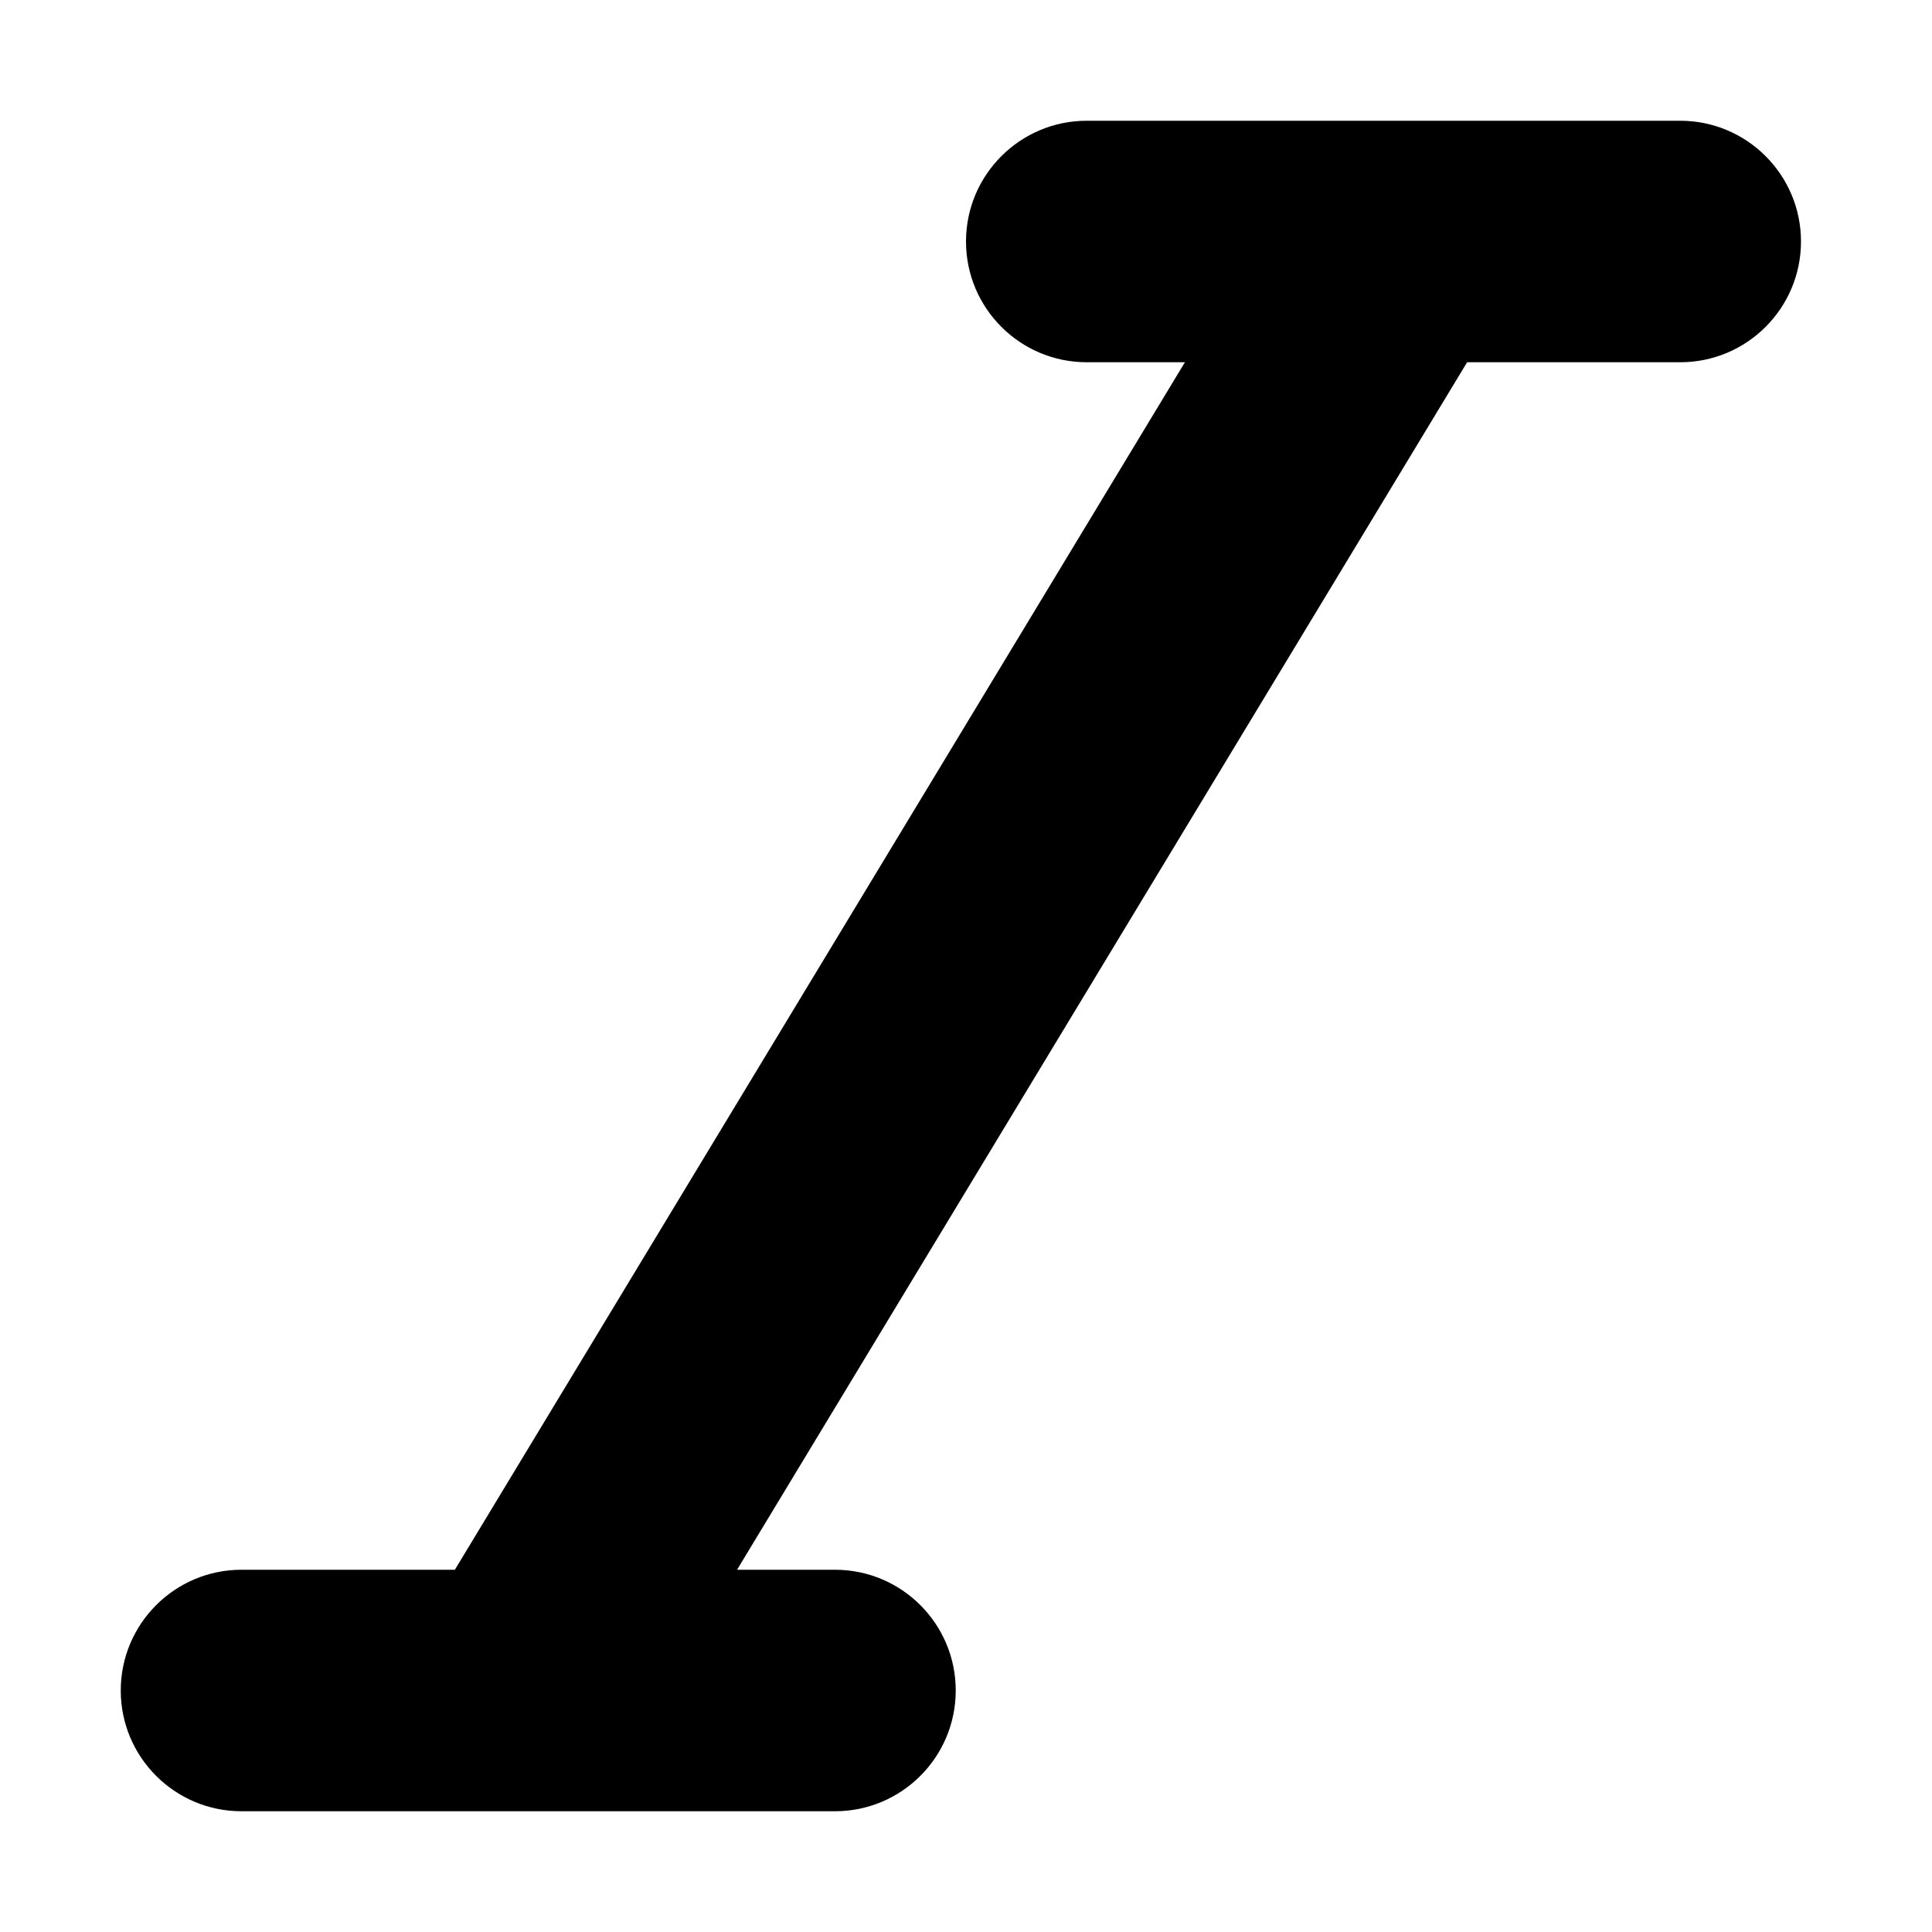
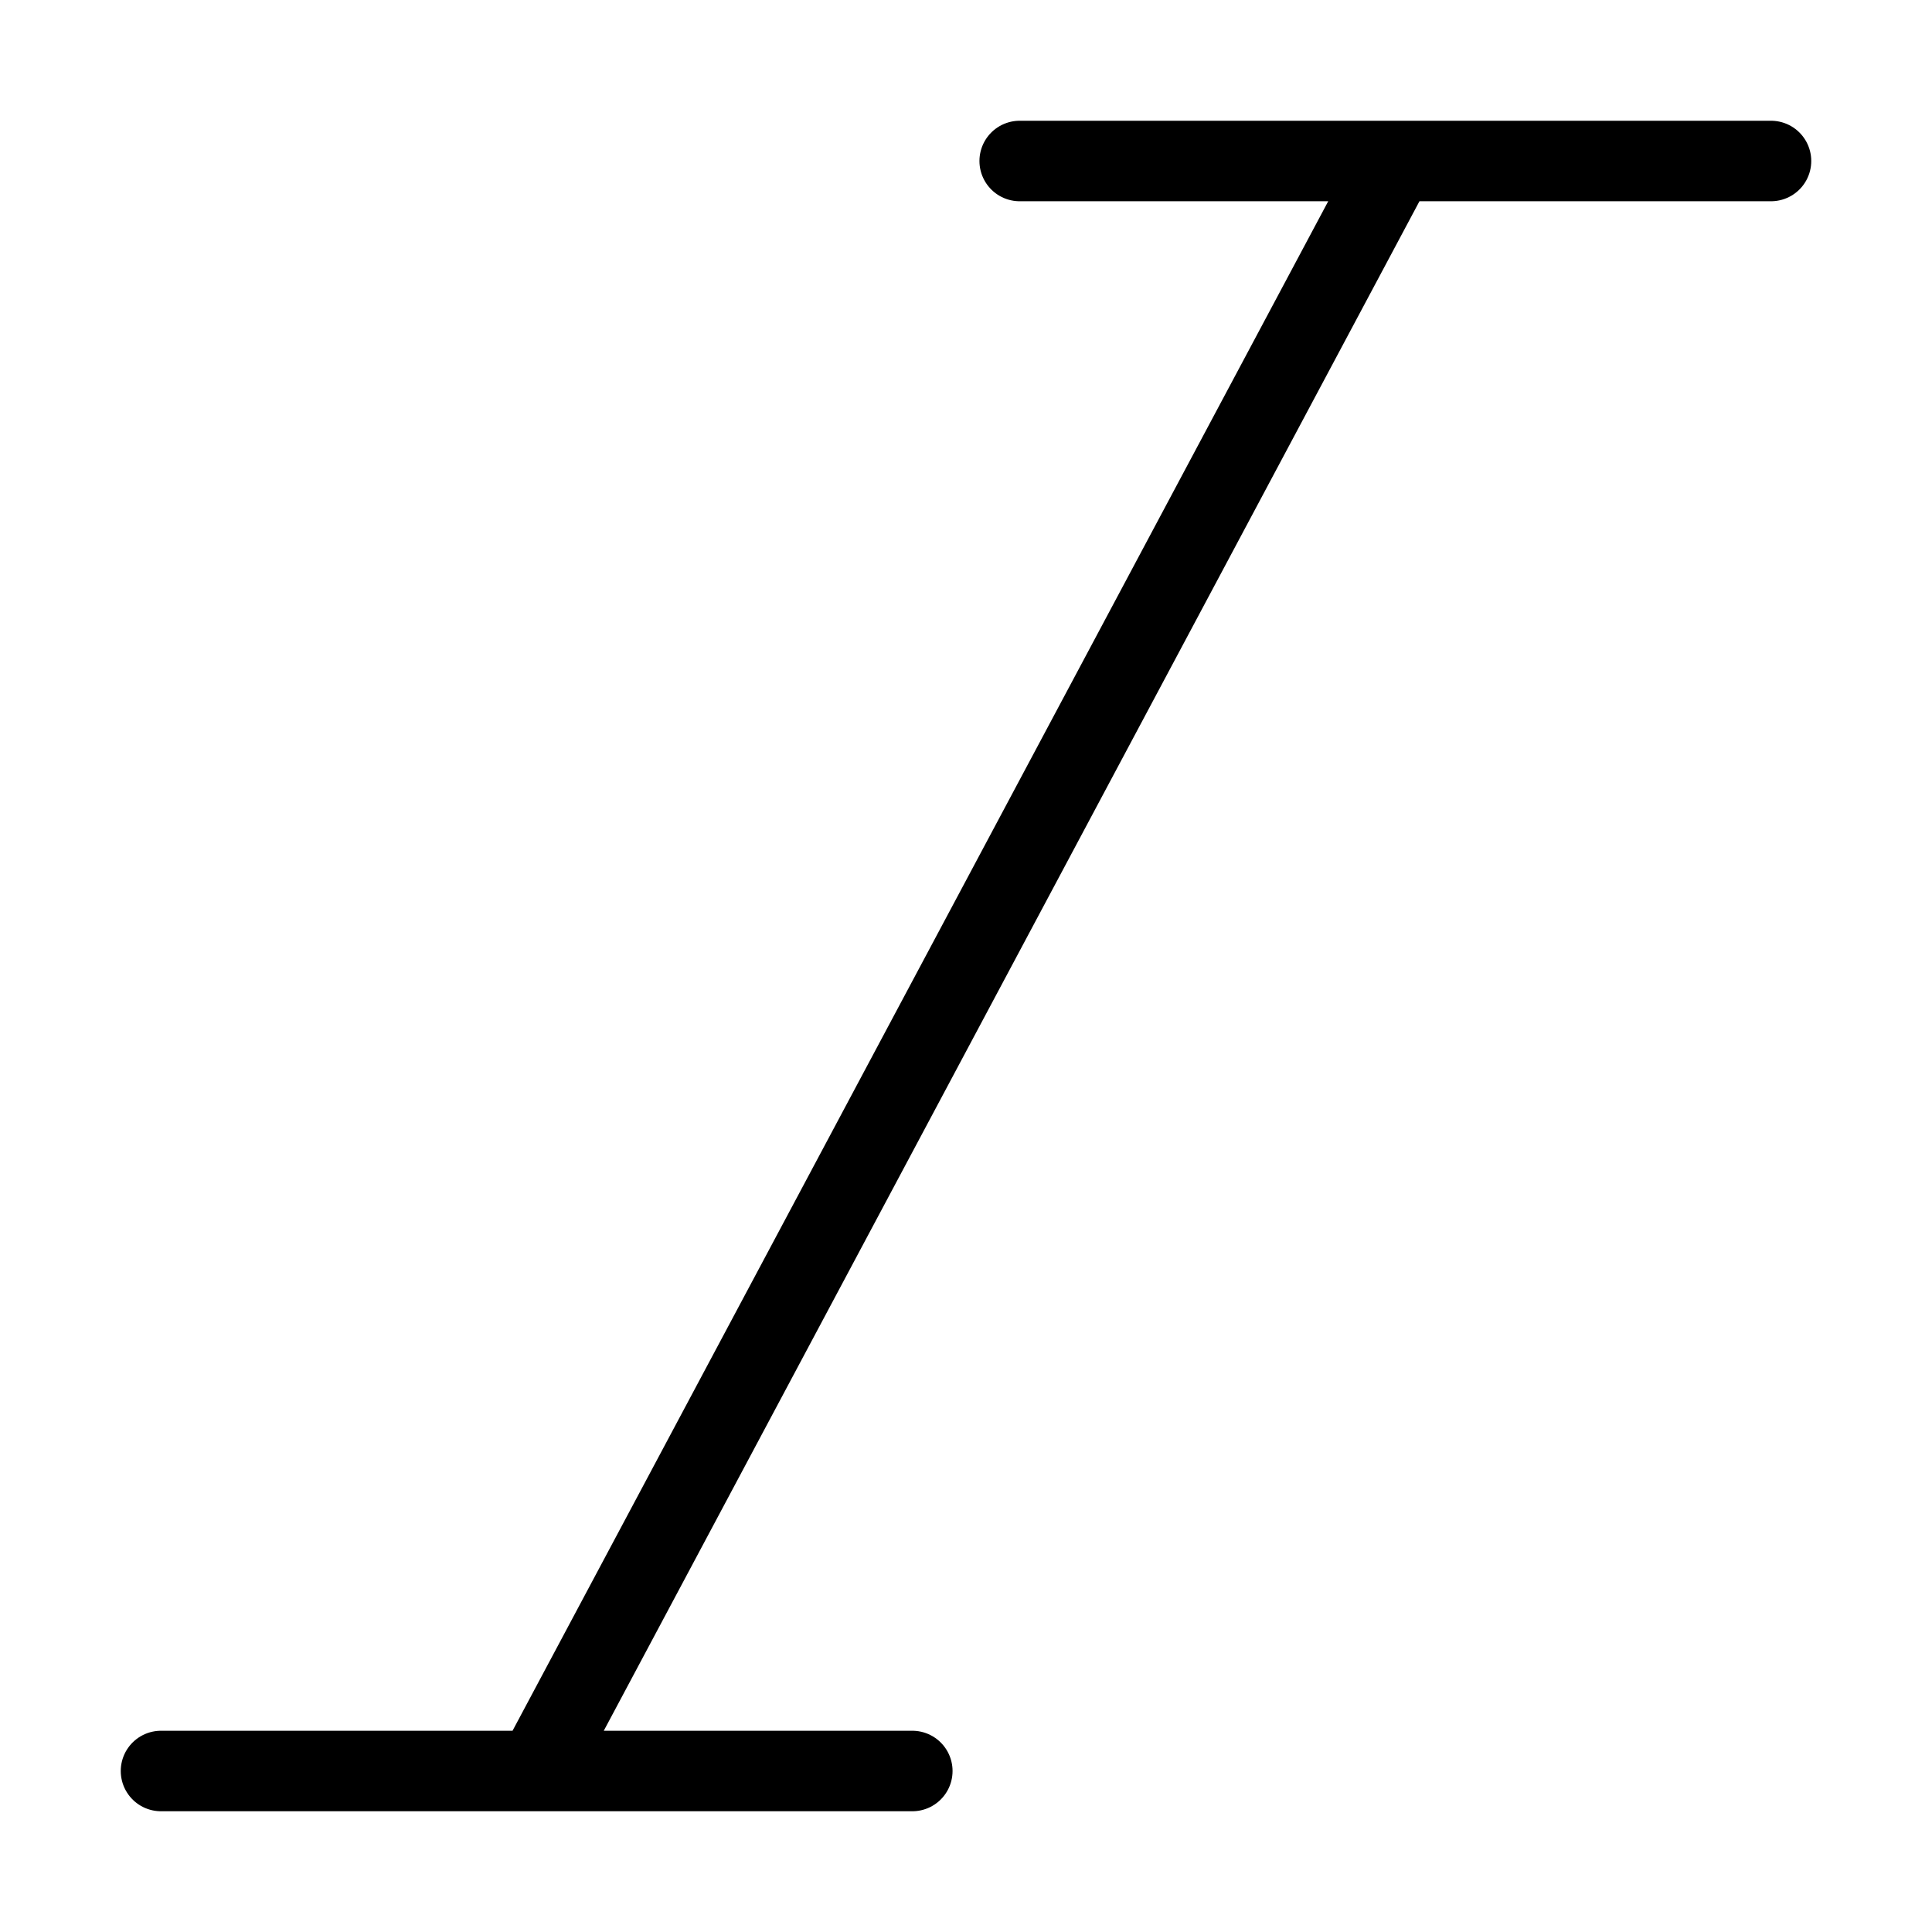
- <svg xmlns="http://www.w3.org/2000/svg" width="16" height="16" viewBox="0 0 16 16">
-   <path d="M12.15 3L6.104 13h.811c.552 0 1 .448 1 1s-.448 1-1 1H2c-.552 0-1-.448-1-1s.448-1 1-1h1.767L9.813 3H9c-.552 0-1-.448-1-1s.448-1 1-1h4.915c.552 0 1 .448 1 1s-.448 1-1 1H12.15z" fill-rule="nonzero" />
+ <svg xmlns="http://www.w3.org/2000/svg" fill="none" viewBox="0 0 24 24">
+   <path stroke="currentColor" stroke-linecap="round" stroke-linejoin="round" d="M22 2h-9.333m-1.334 20H2m4.667 0L17.333 2" />
</svg>
